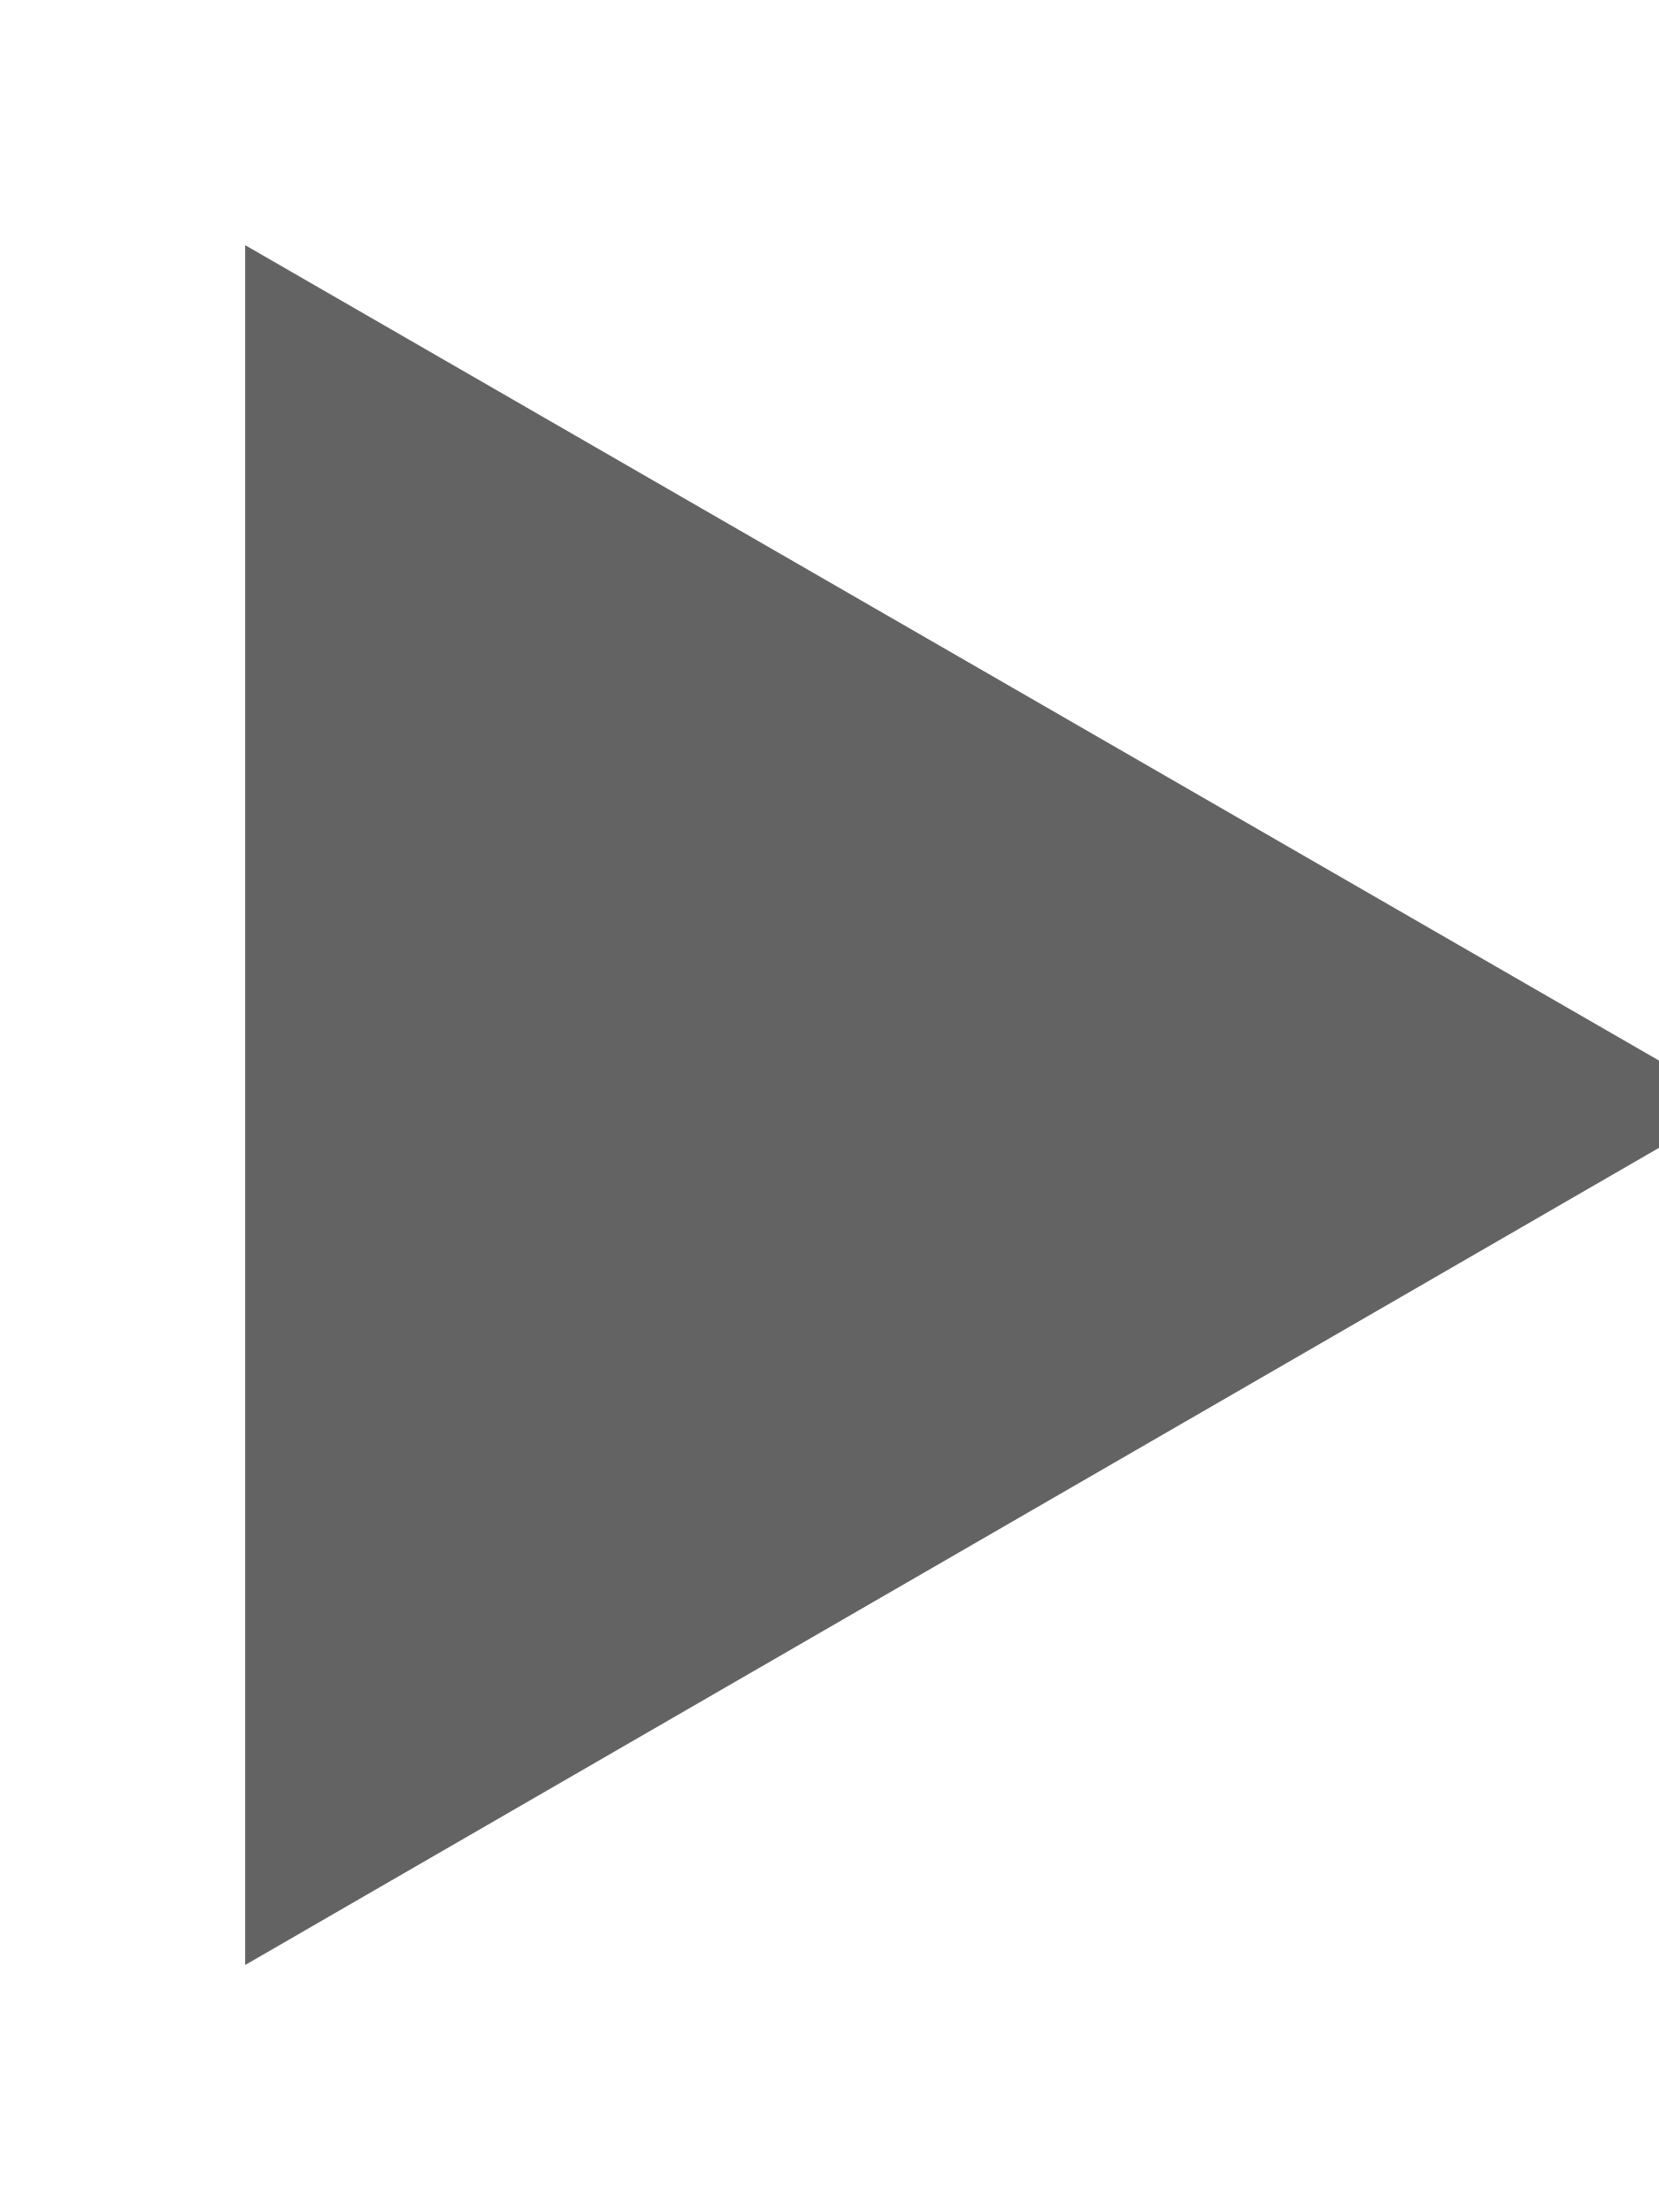
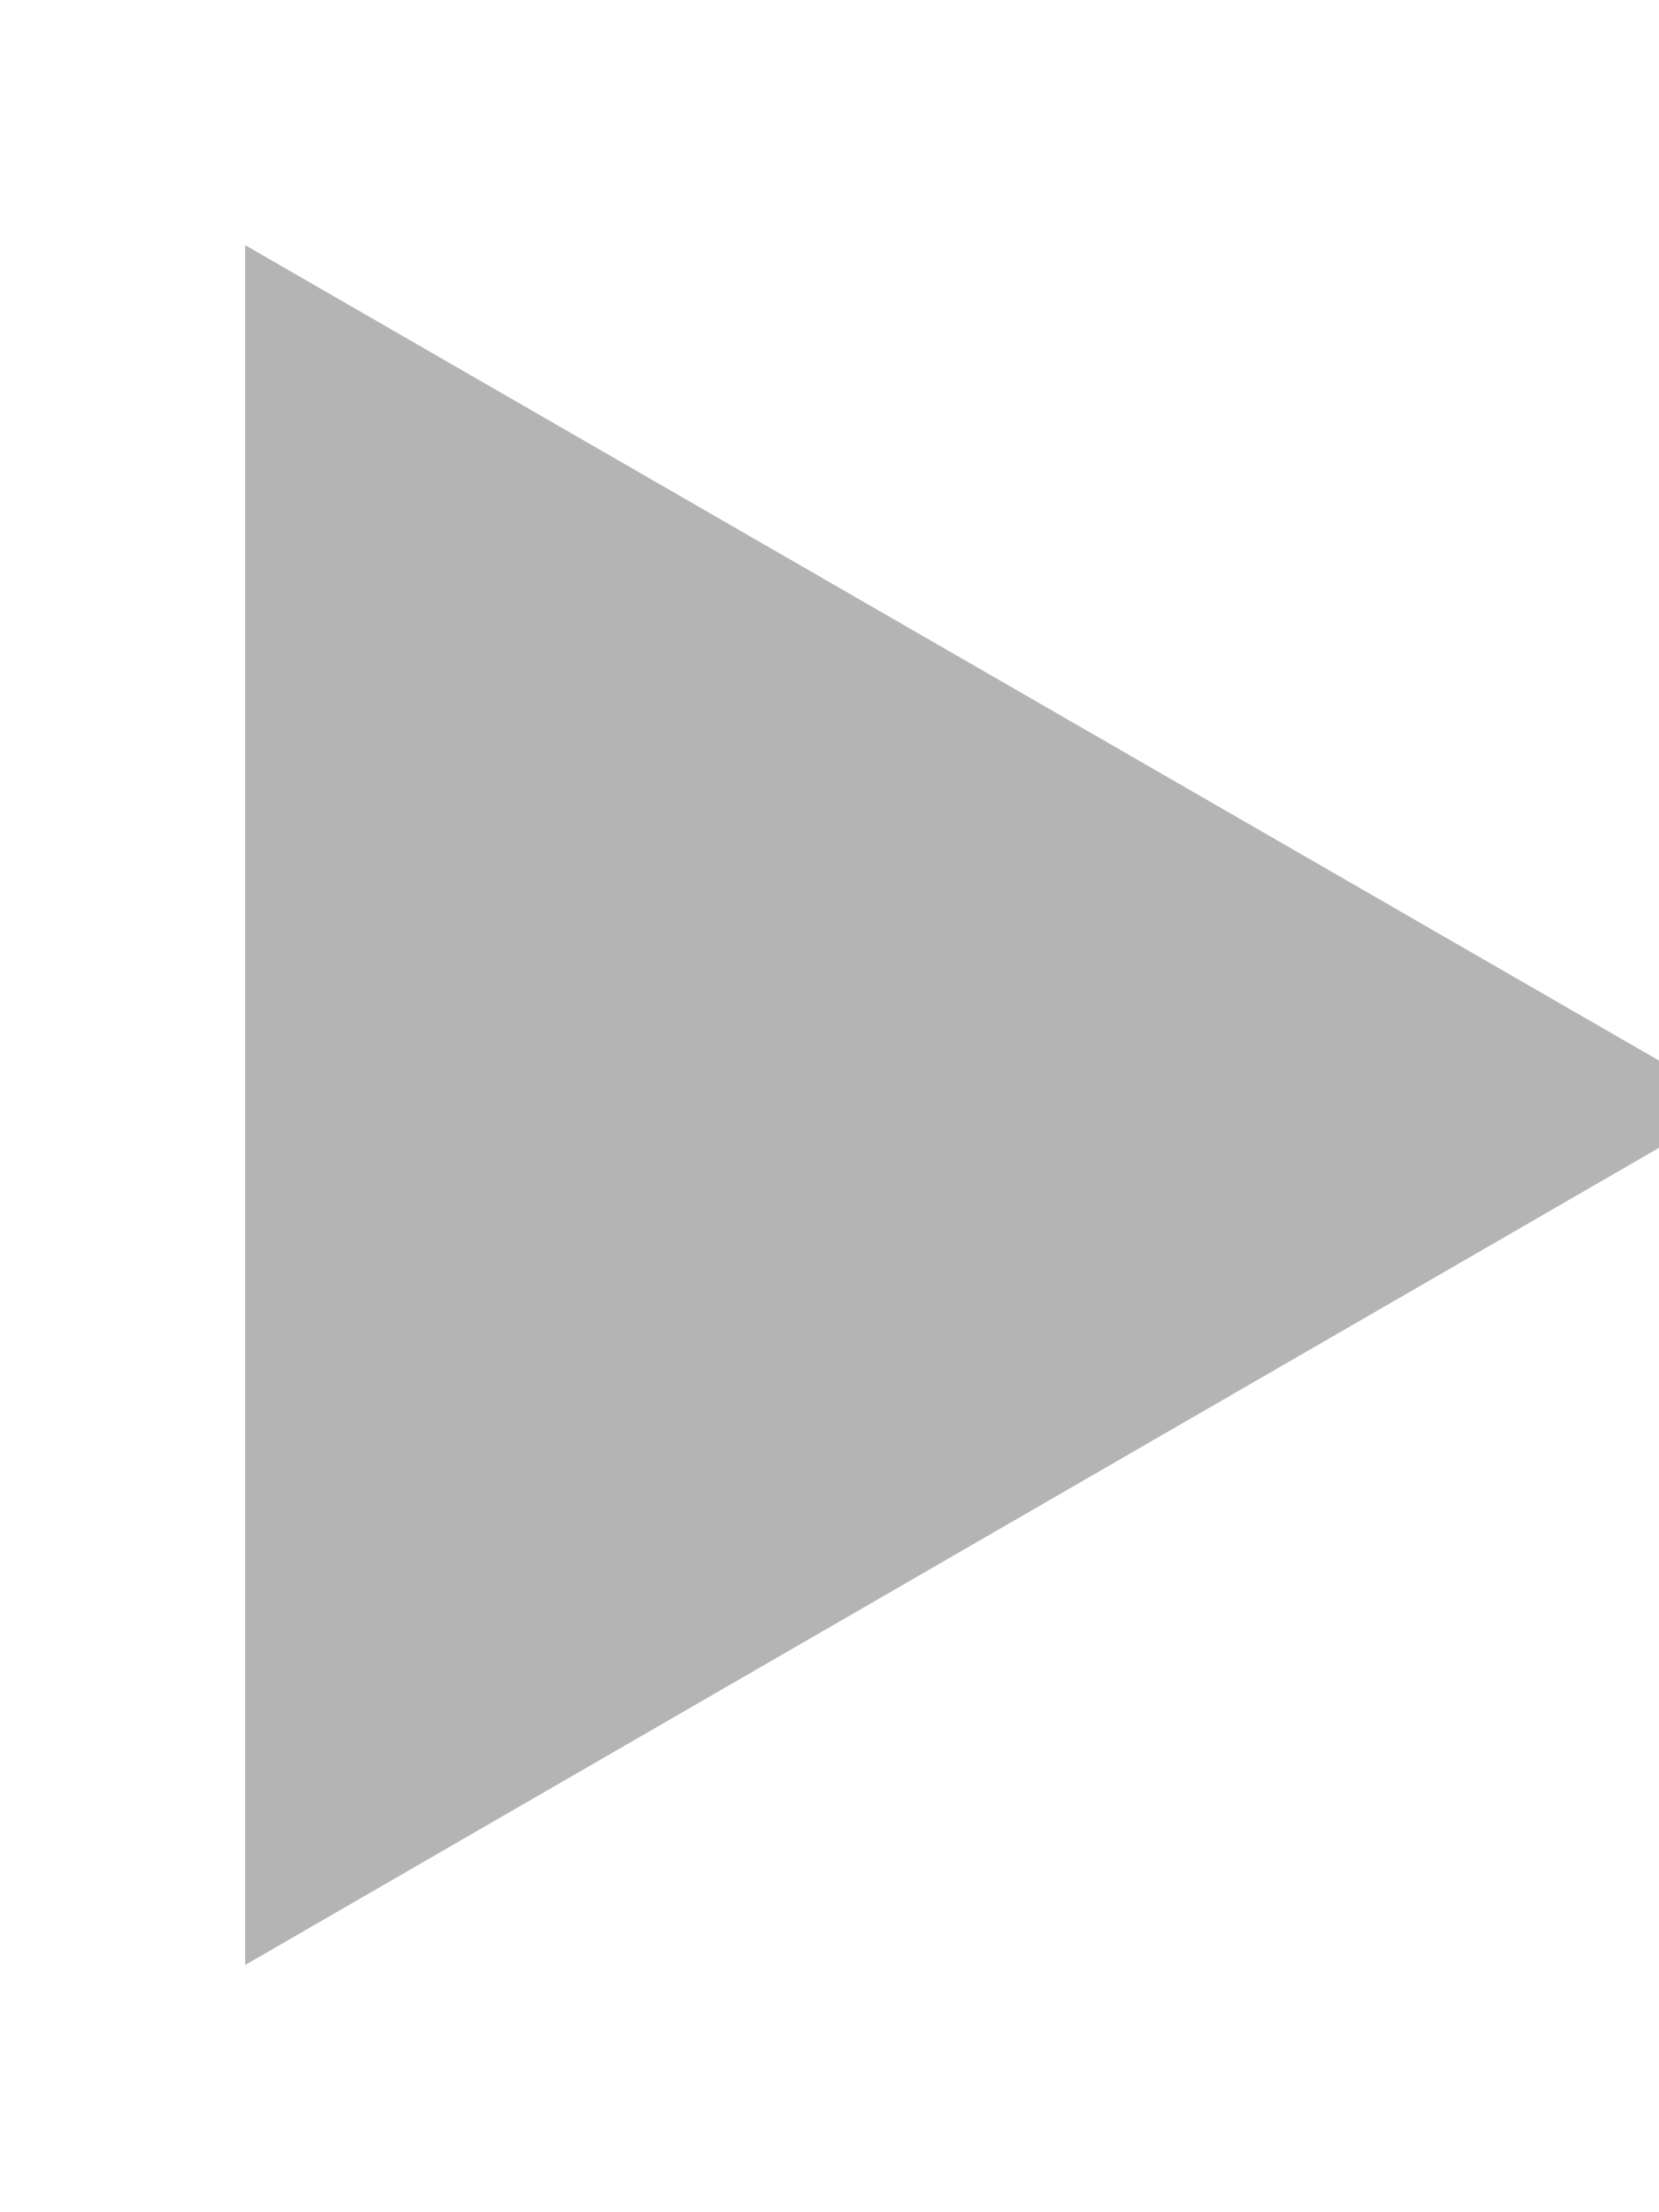
<svg xmlns="http://www.w3.org/2000/svg" version="1.1" x="0px" y="0px" width="9px" height="12px" viewBox="0 0 9 12" xml:space="preserve">
-   <polygon id="triangle-icon" points="1.33,1.33 9.41,5.99 1.33,10.66" style="fill:#636363;" />
+   <polygon id="triangle-icon" points="1.33,1.33 9.41,5.99 1.33,10.66" style="fill:#b4b4b4;" />
</svg>
